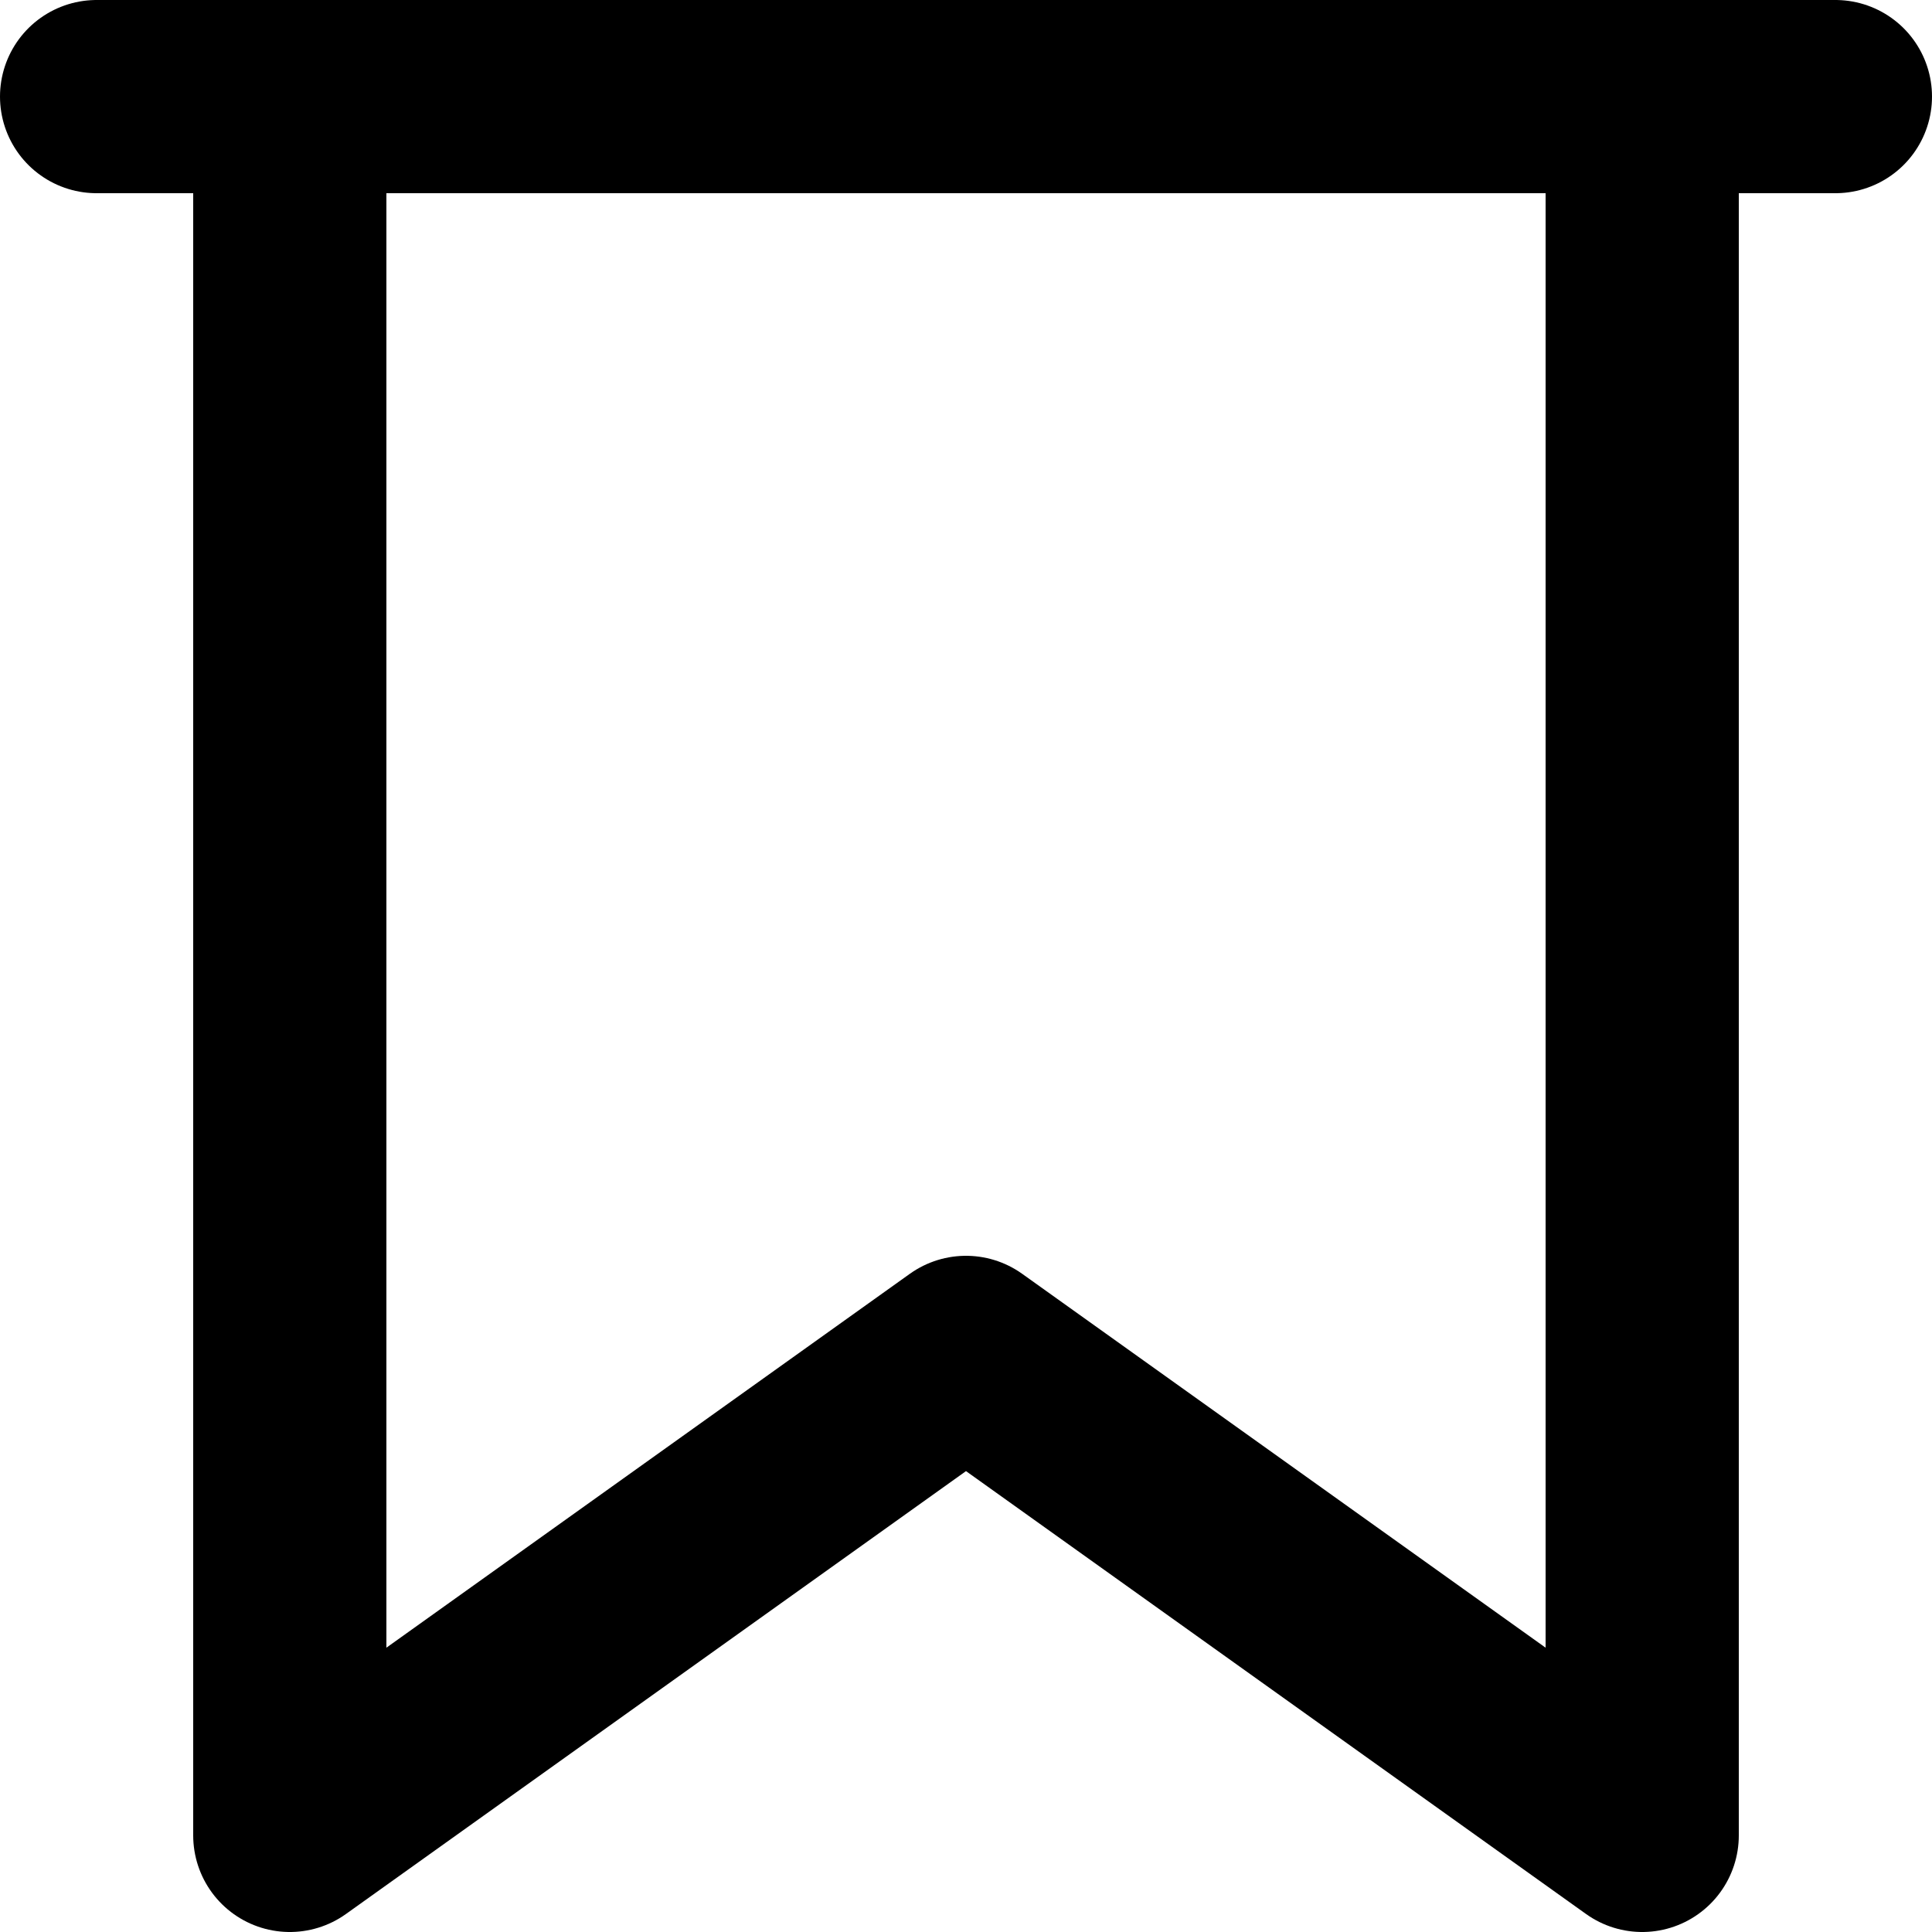
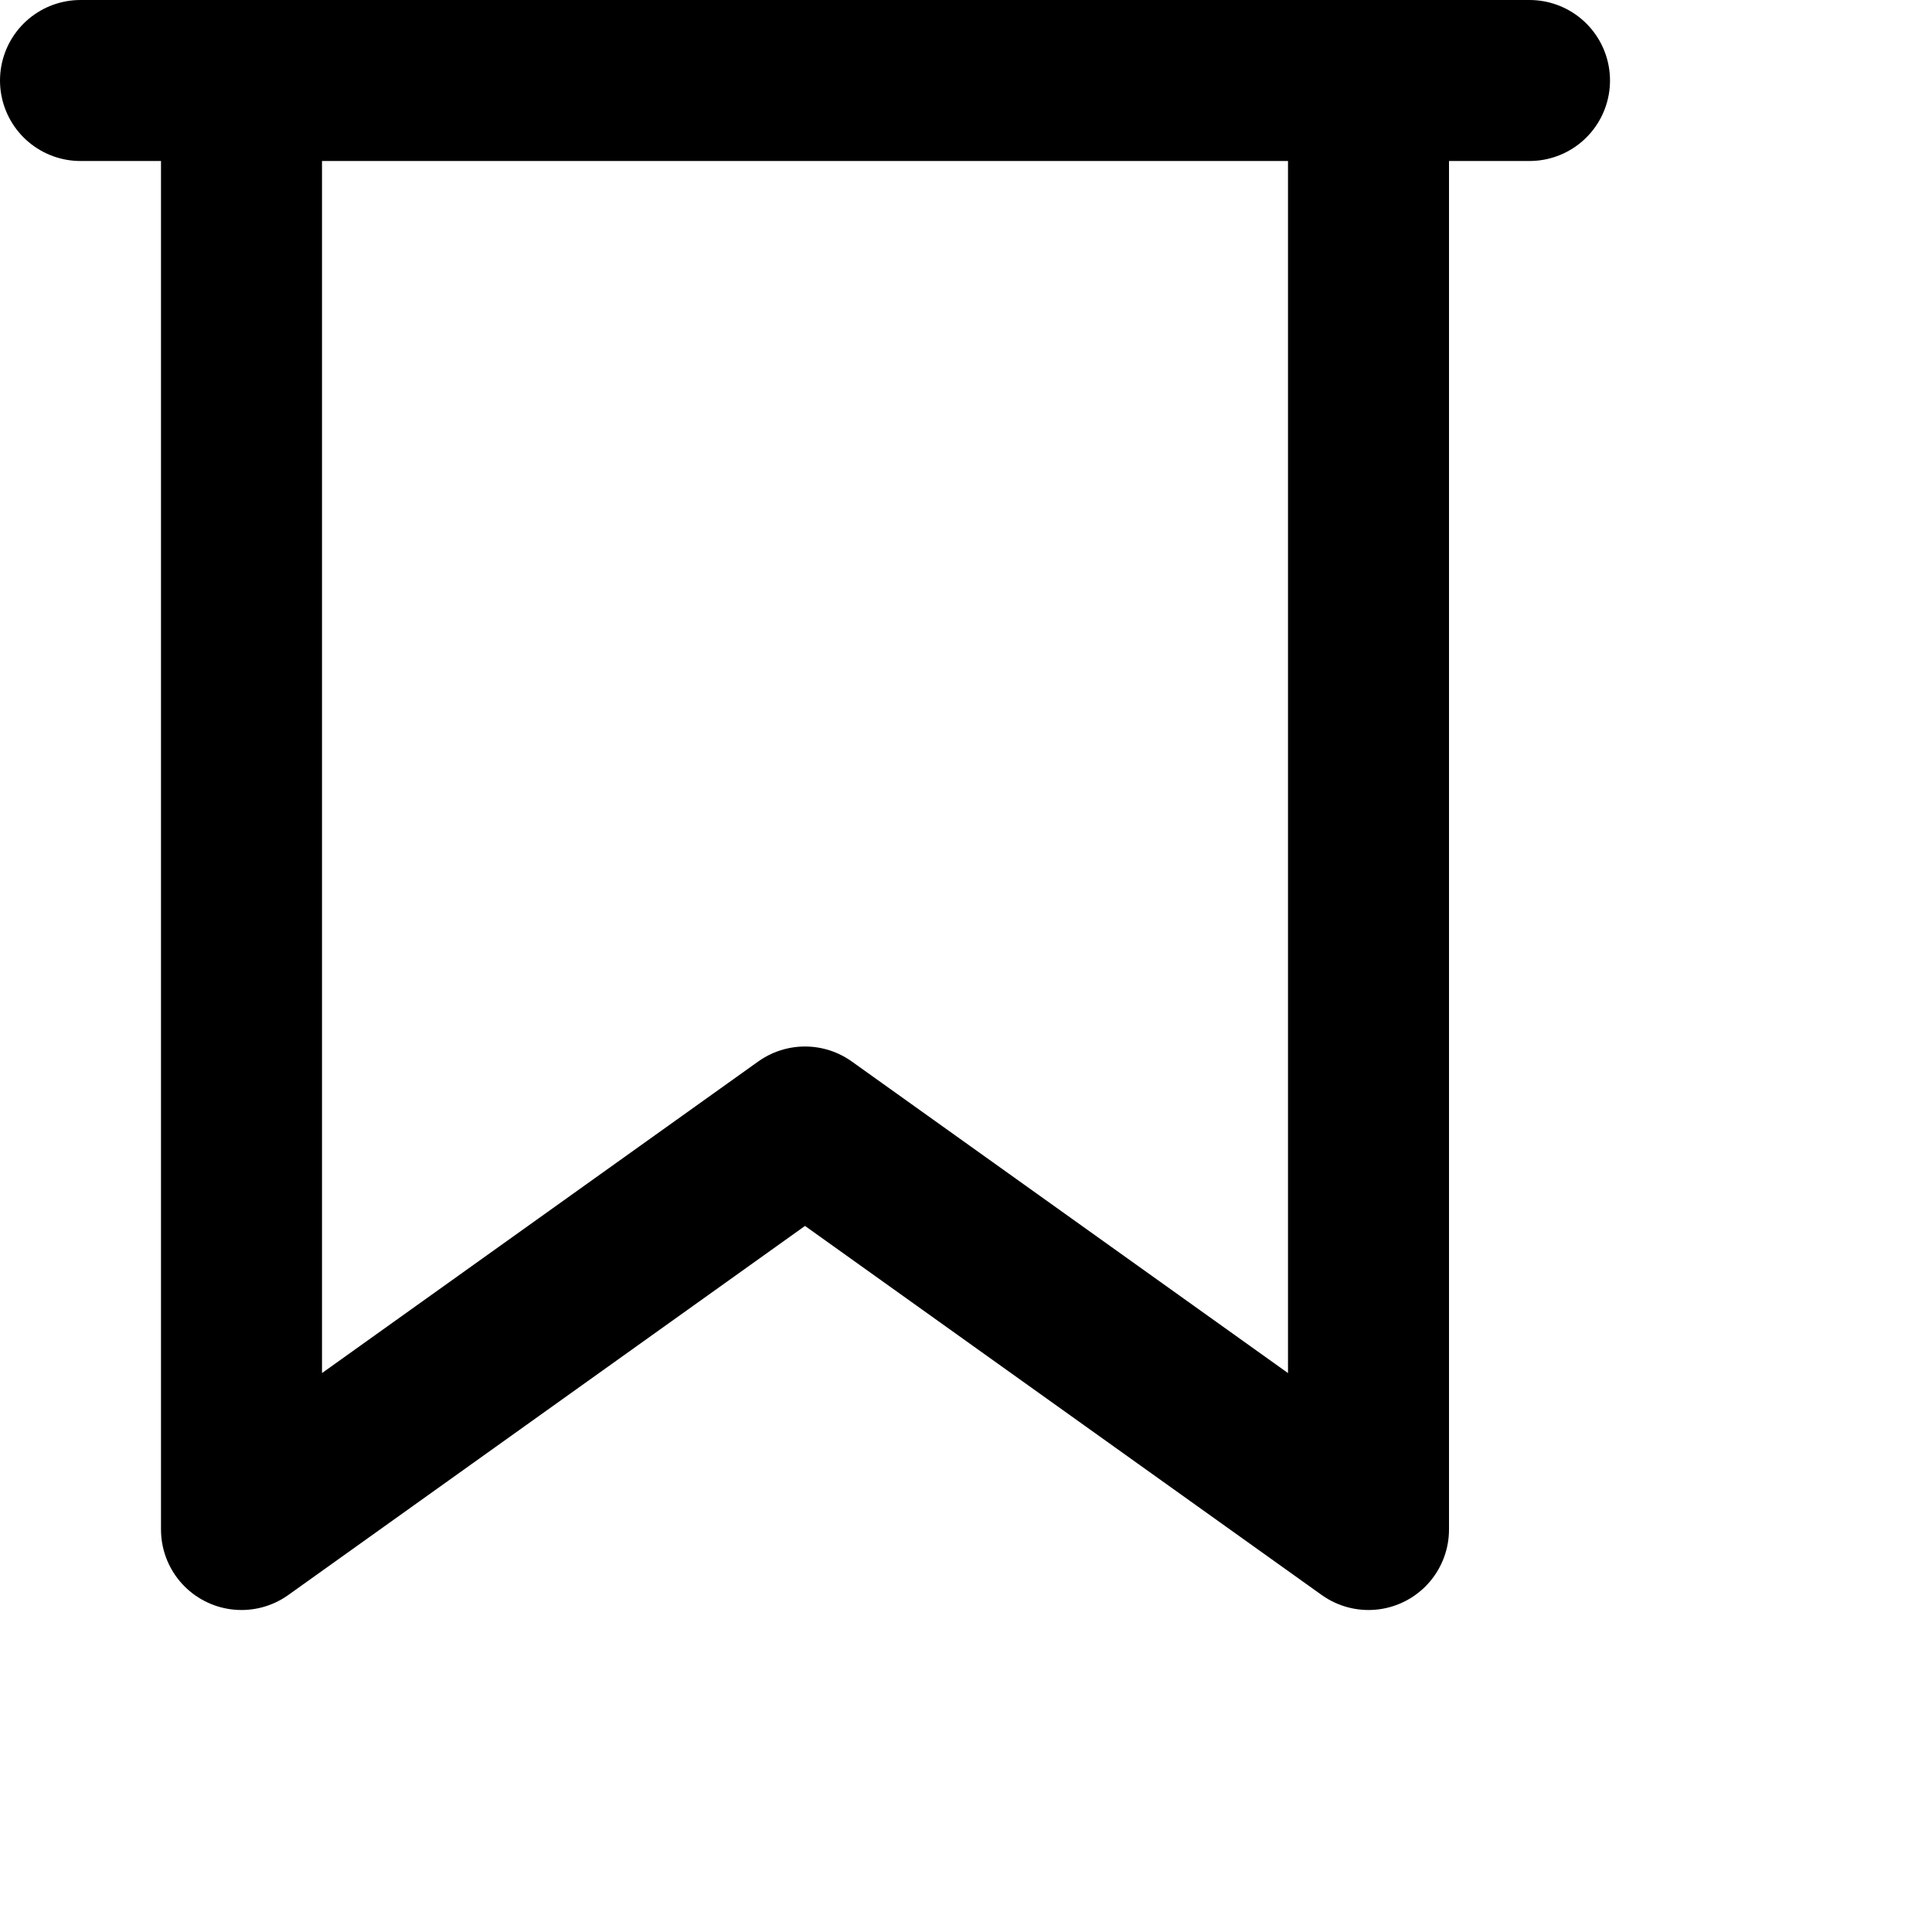
- <svg xmlns="http://www.w3.org/2000/svg" viewBox="0 0 20 20" width="24" height="24" stroke="currentColor">
+ <svg xmlns="http://www.w3.org/2000/svg" viewBox="0 0 24 24" width="24" height="24" stroke="currentColor">
  <path d="M17,1V19l-7-5L3,19V1M1,1H19" fill="none" stroke-linecap="round" stroke-linejoin="round" stroke-width="2" />
</svg>
